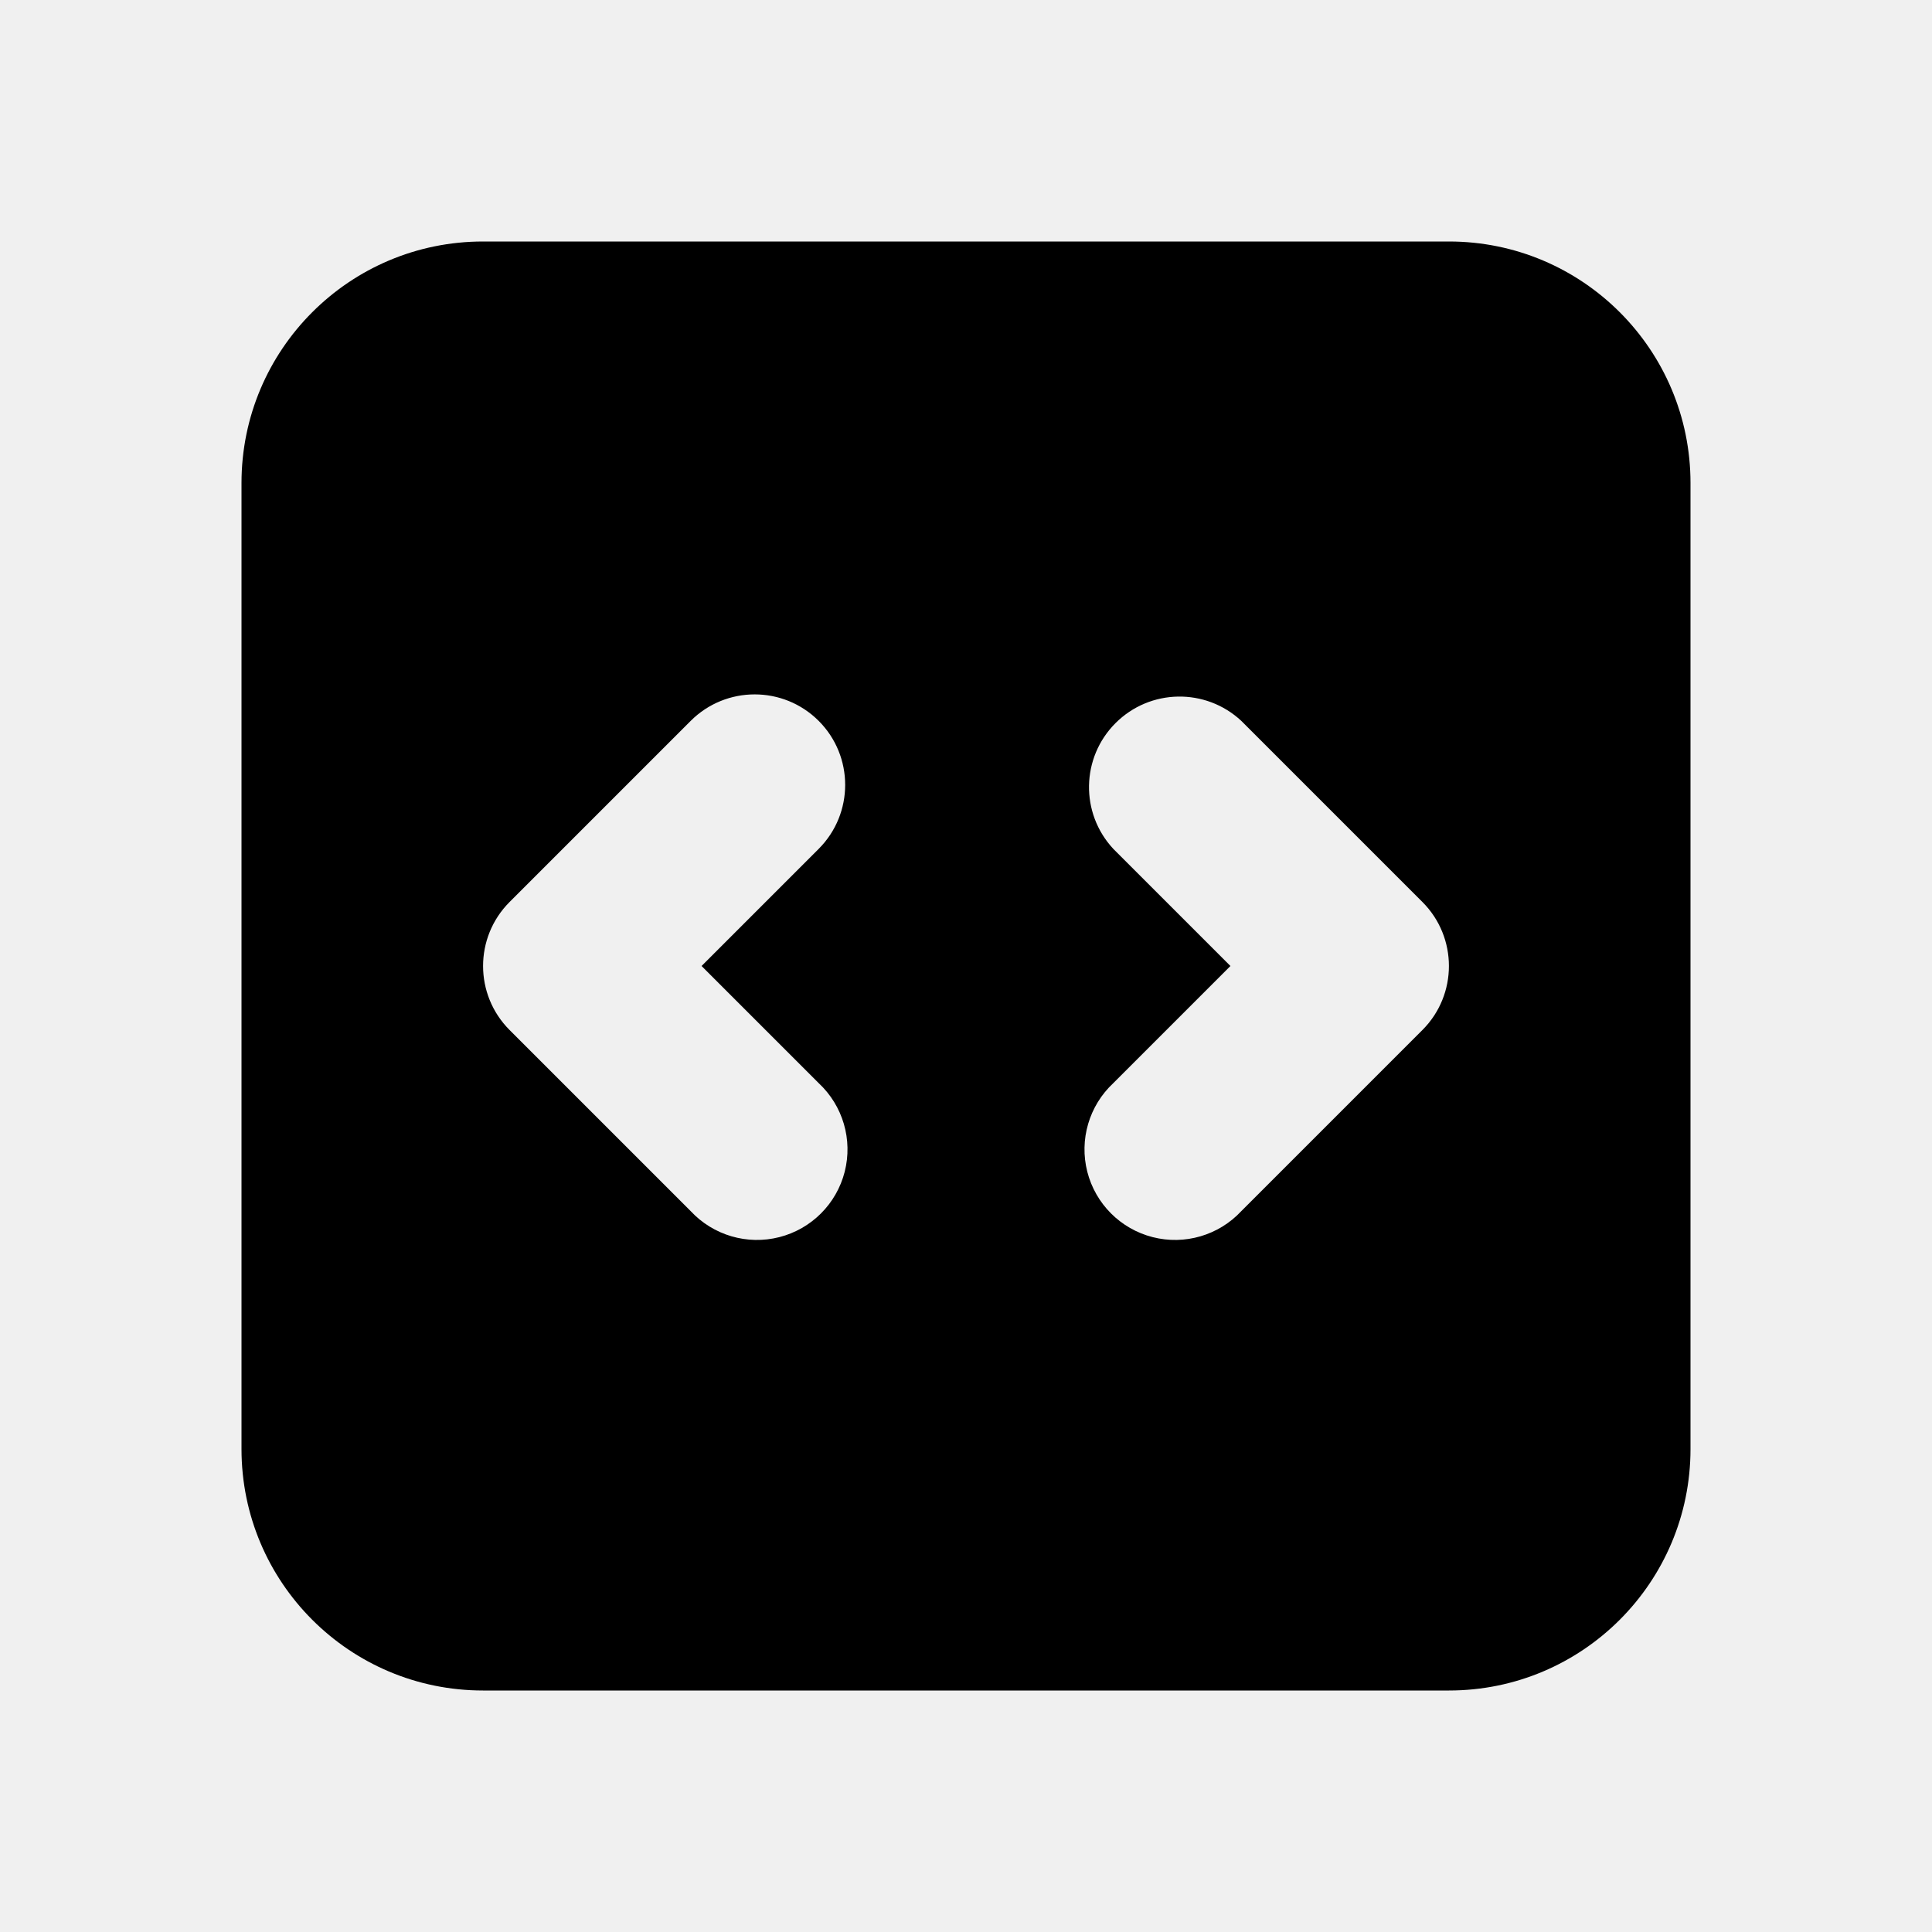
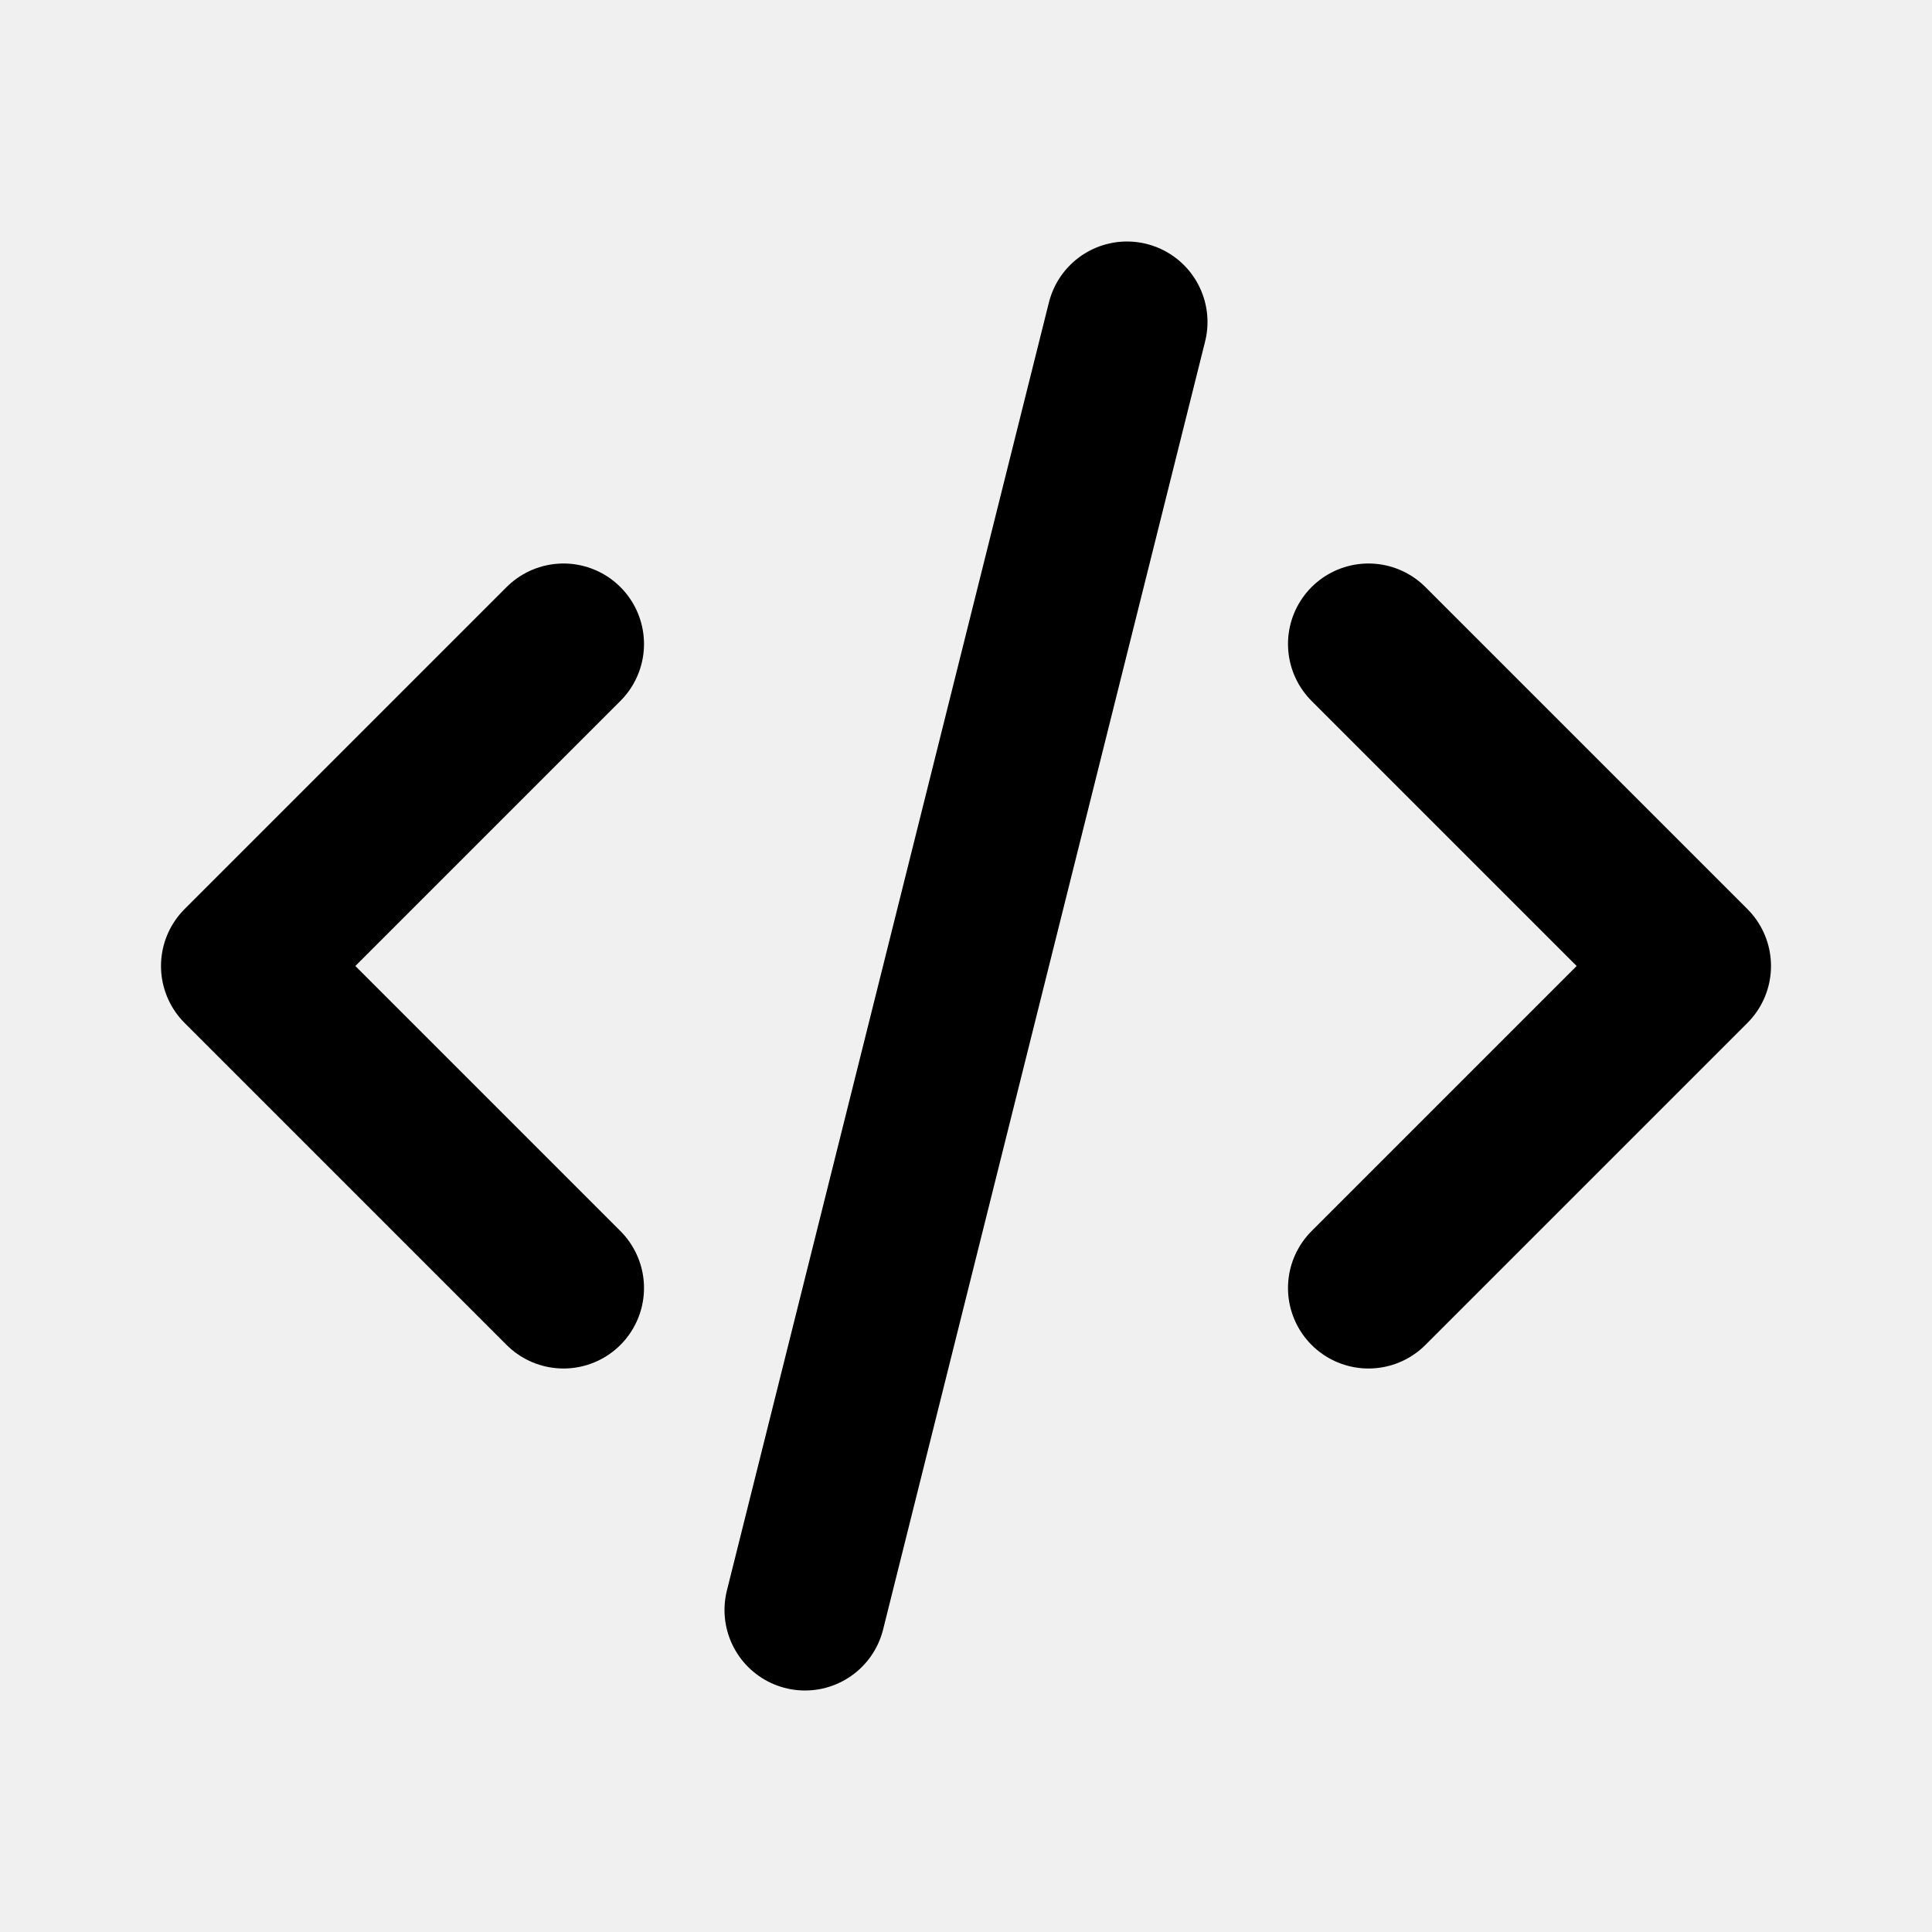
- <svg xmlns="http://www.w3.org/2000/svg" viewBox="0 0 16 16" fill="currentColor" width="16" height="16">
+ <svg xmlns="http://www.w3.org/2000/svg" width="24" height="24" viewBox="0 0 24 24" stroke-width="2" stroke="currentColor" fill="none" stroke-linecap="round" stroke-linejoin="round">
+   <path stroke="none" d="M0 0h24v24H0z" fill="none" />
+   <path d="M7 8l-4 4l4 4" />
+   <path d="M17 8l4 4l-4 4" />
+   <path d="M14 4l-4 16" />
  <style>
-         path { fill: #000; }
+         svg { color: #000; }
        @media (prefers-color-scheme: dark) {
-             path { fill: #FFF; }
+             svg { color: #FFF; }
        }
    </style>
-   <path fill-rule="evenodd" d="M2 4a2 2 0 0 1 2-2h8a2 2 0 0 1 2 2v8a2 2 0 0 1-2 2H4a2 2 0 0 1-2-2V4Zm4.78 1.97a.75.75 0 0 1 0 1.06L5.81 8l.97.97a.75.75 0 1 1-1.06 1.06l-1.5-1.5a.75.75 0 0 1 0-1.06l1.5-1.5a.75.75 0 0 1 1.06 0Zm2.44 1.06a.75.75 0 0 1 1.06-1.06l1.5 1.5a.75.75 0 0 1 0 1.06l-1.5 1.5a.75.75 0 1 1-1.06-1.06l.97-.97-.97-.97Z" clip-rule="evenodd" />
</svg>
